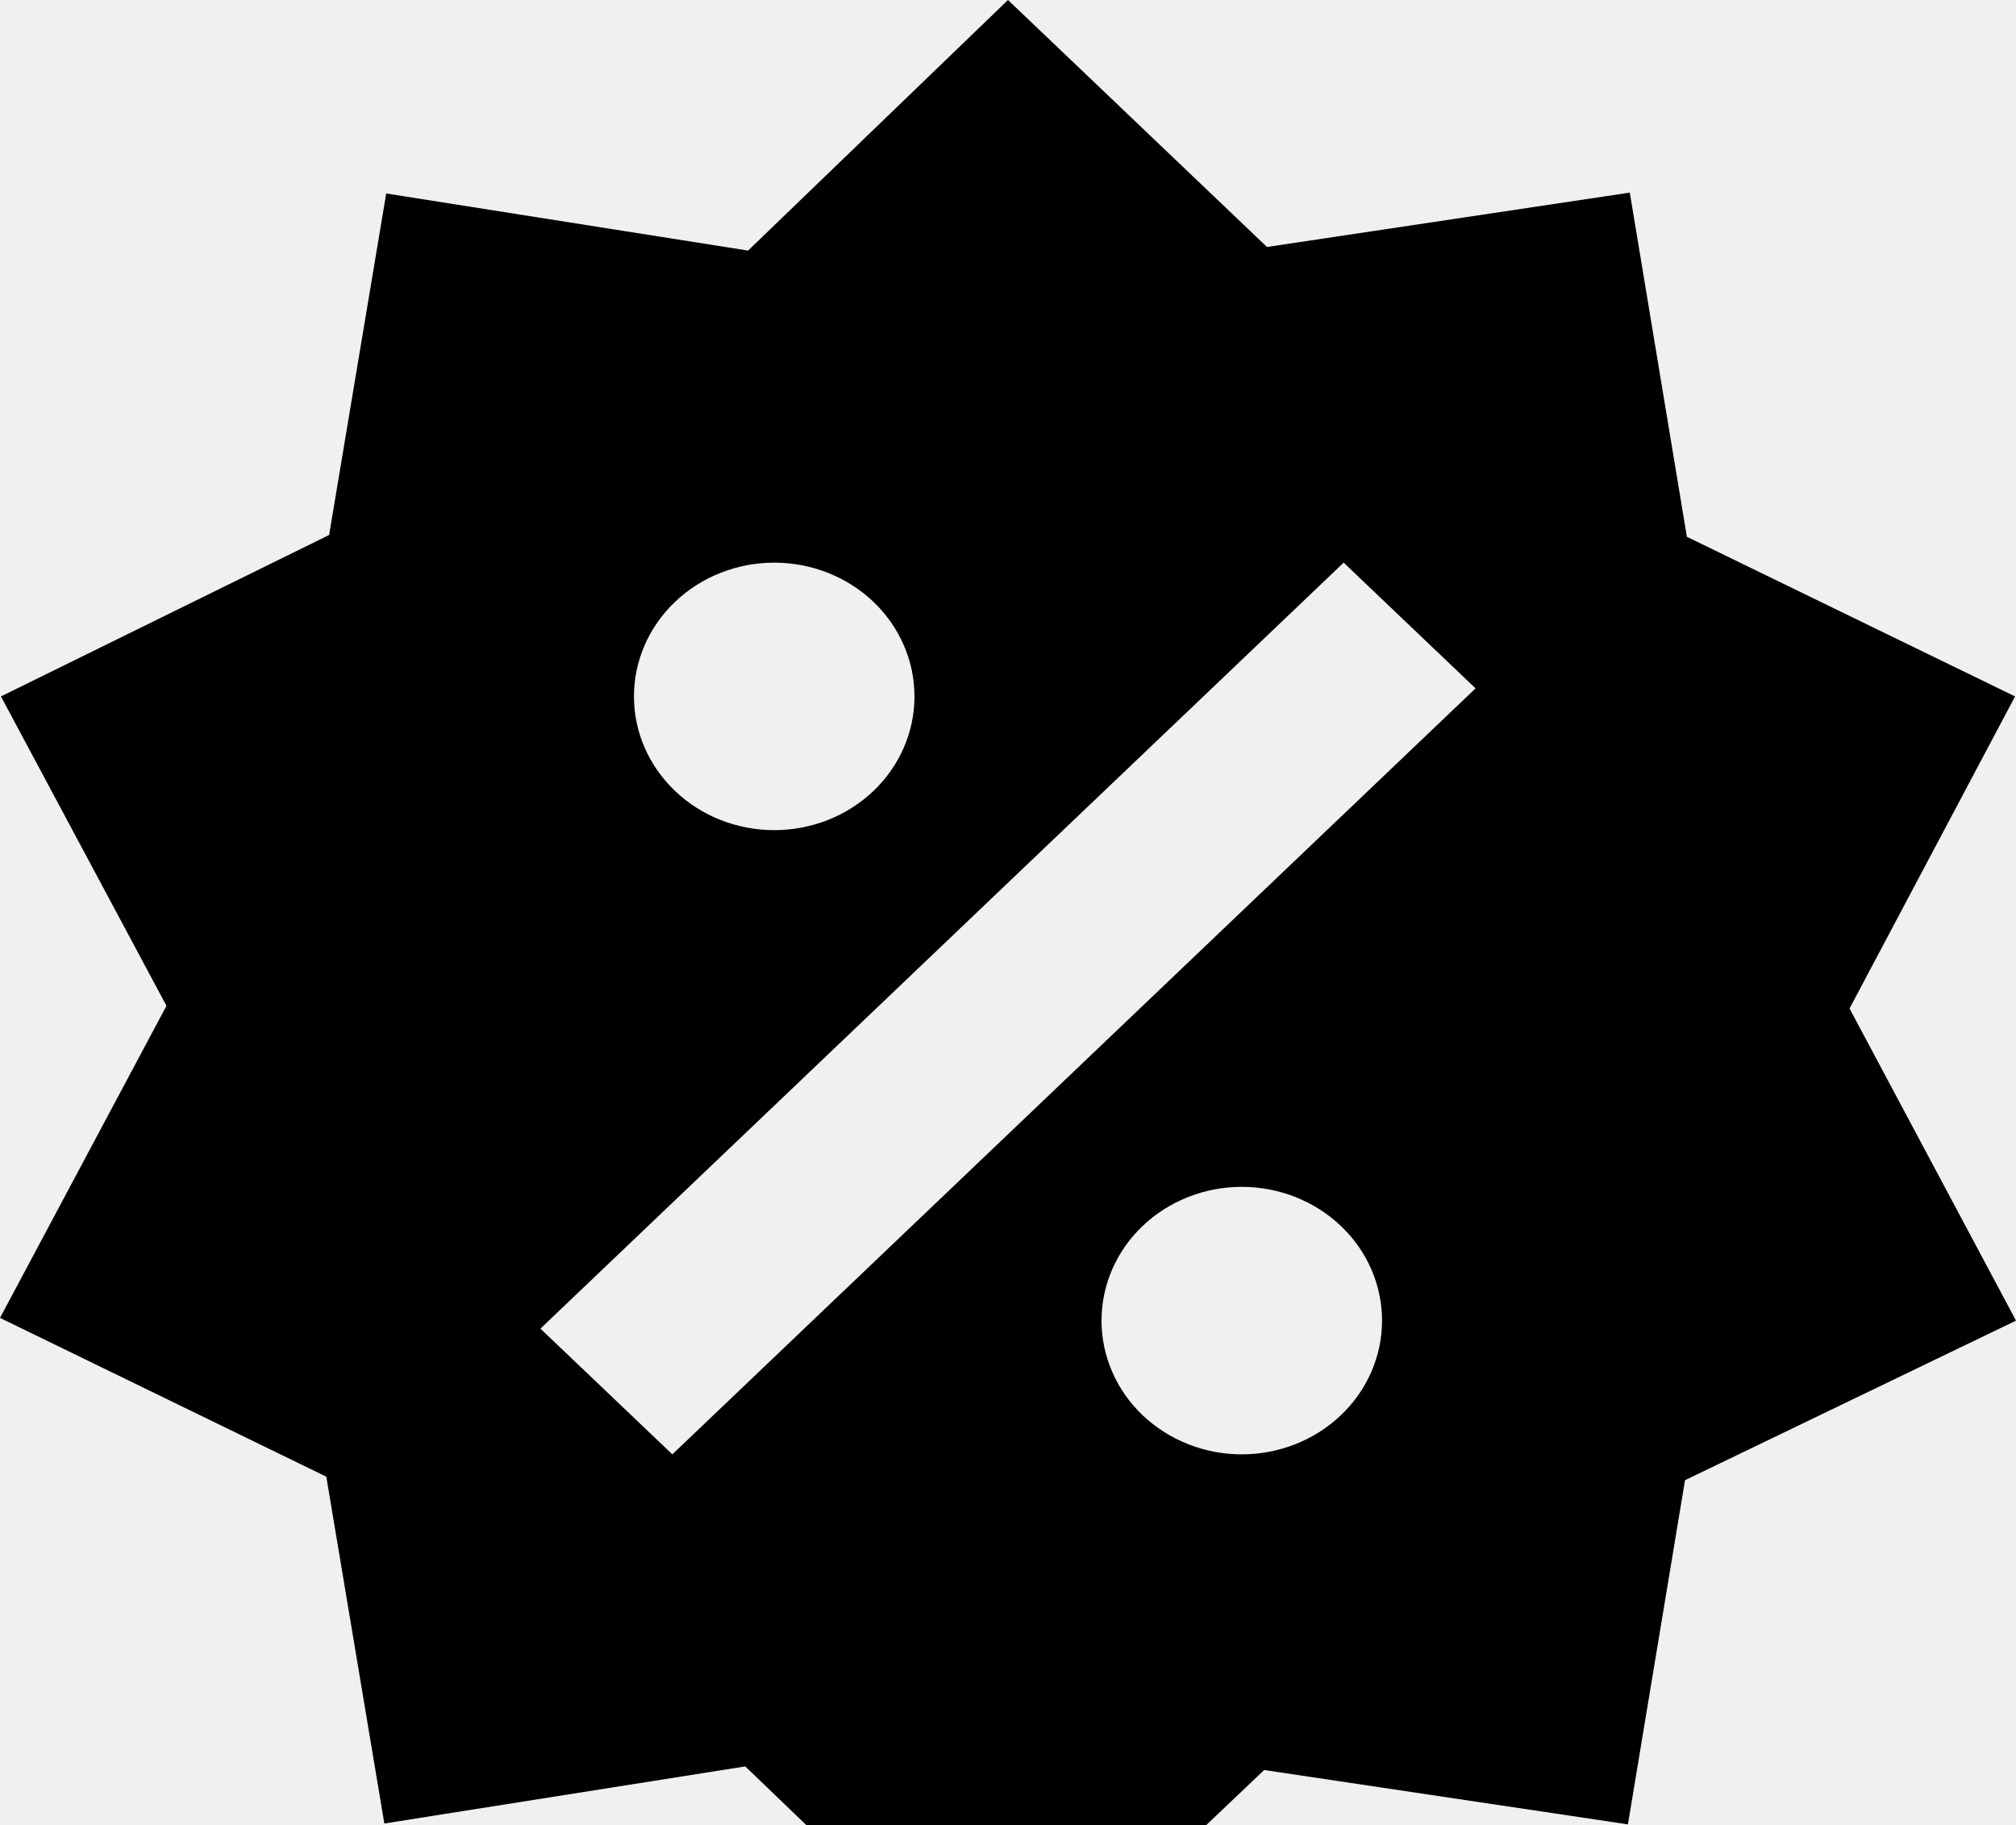
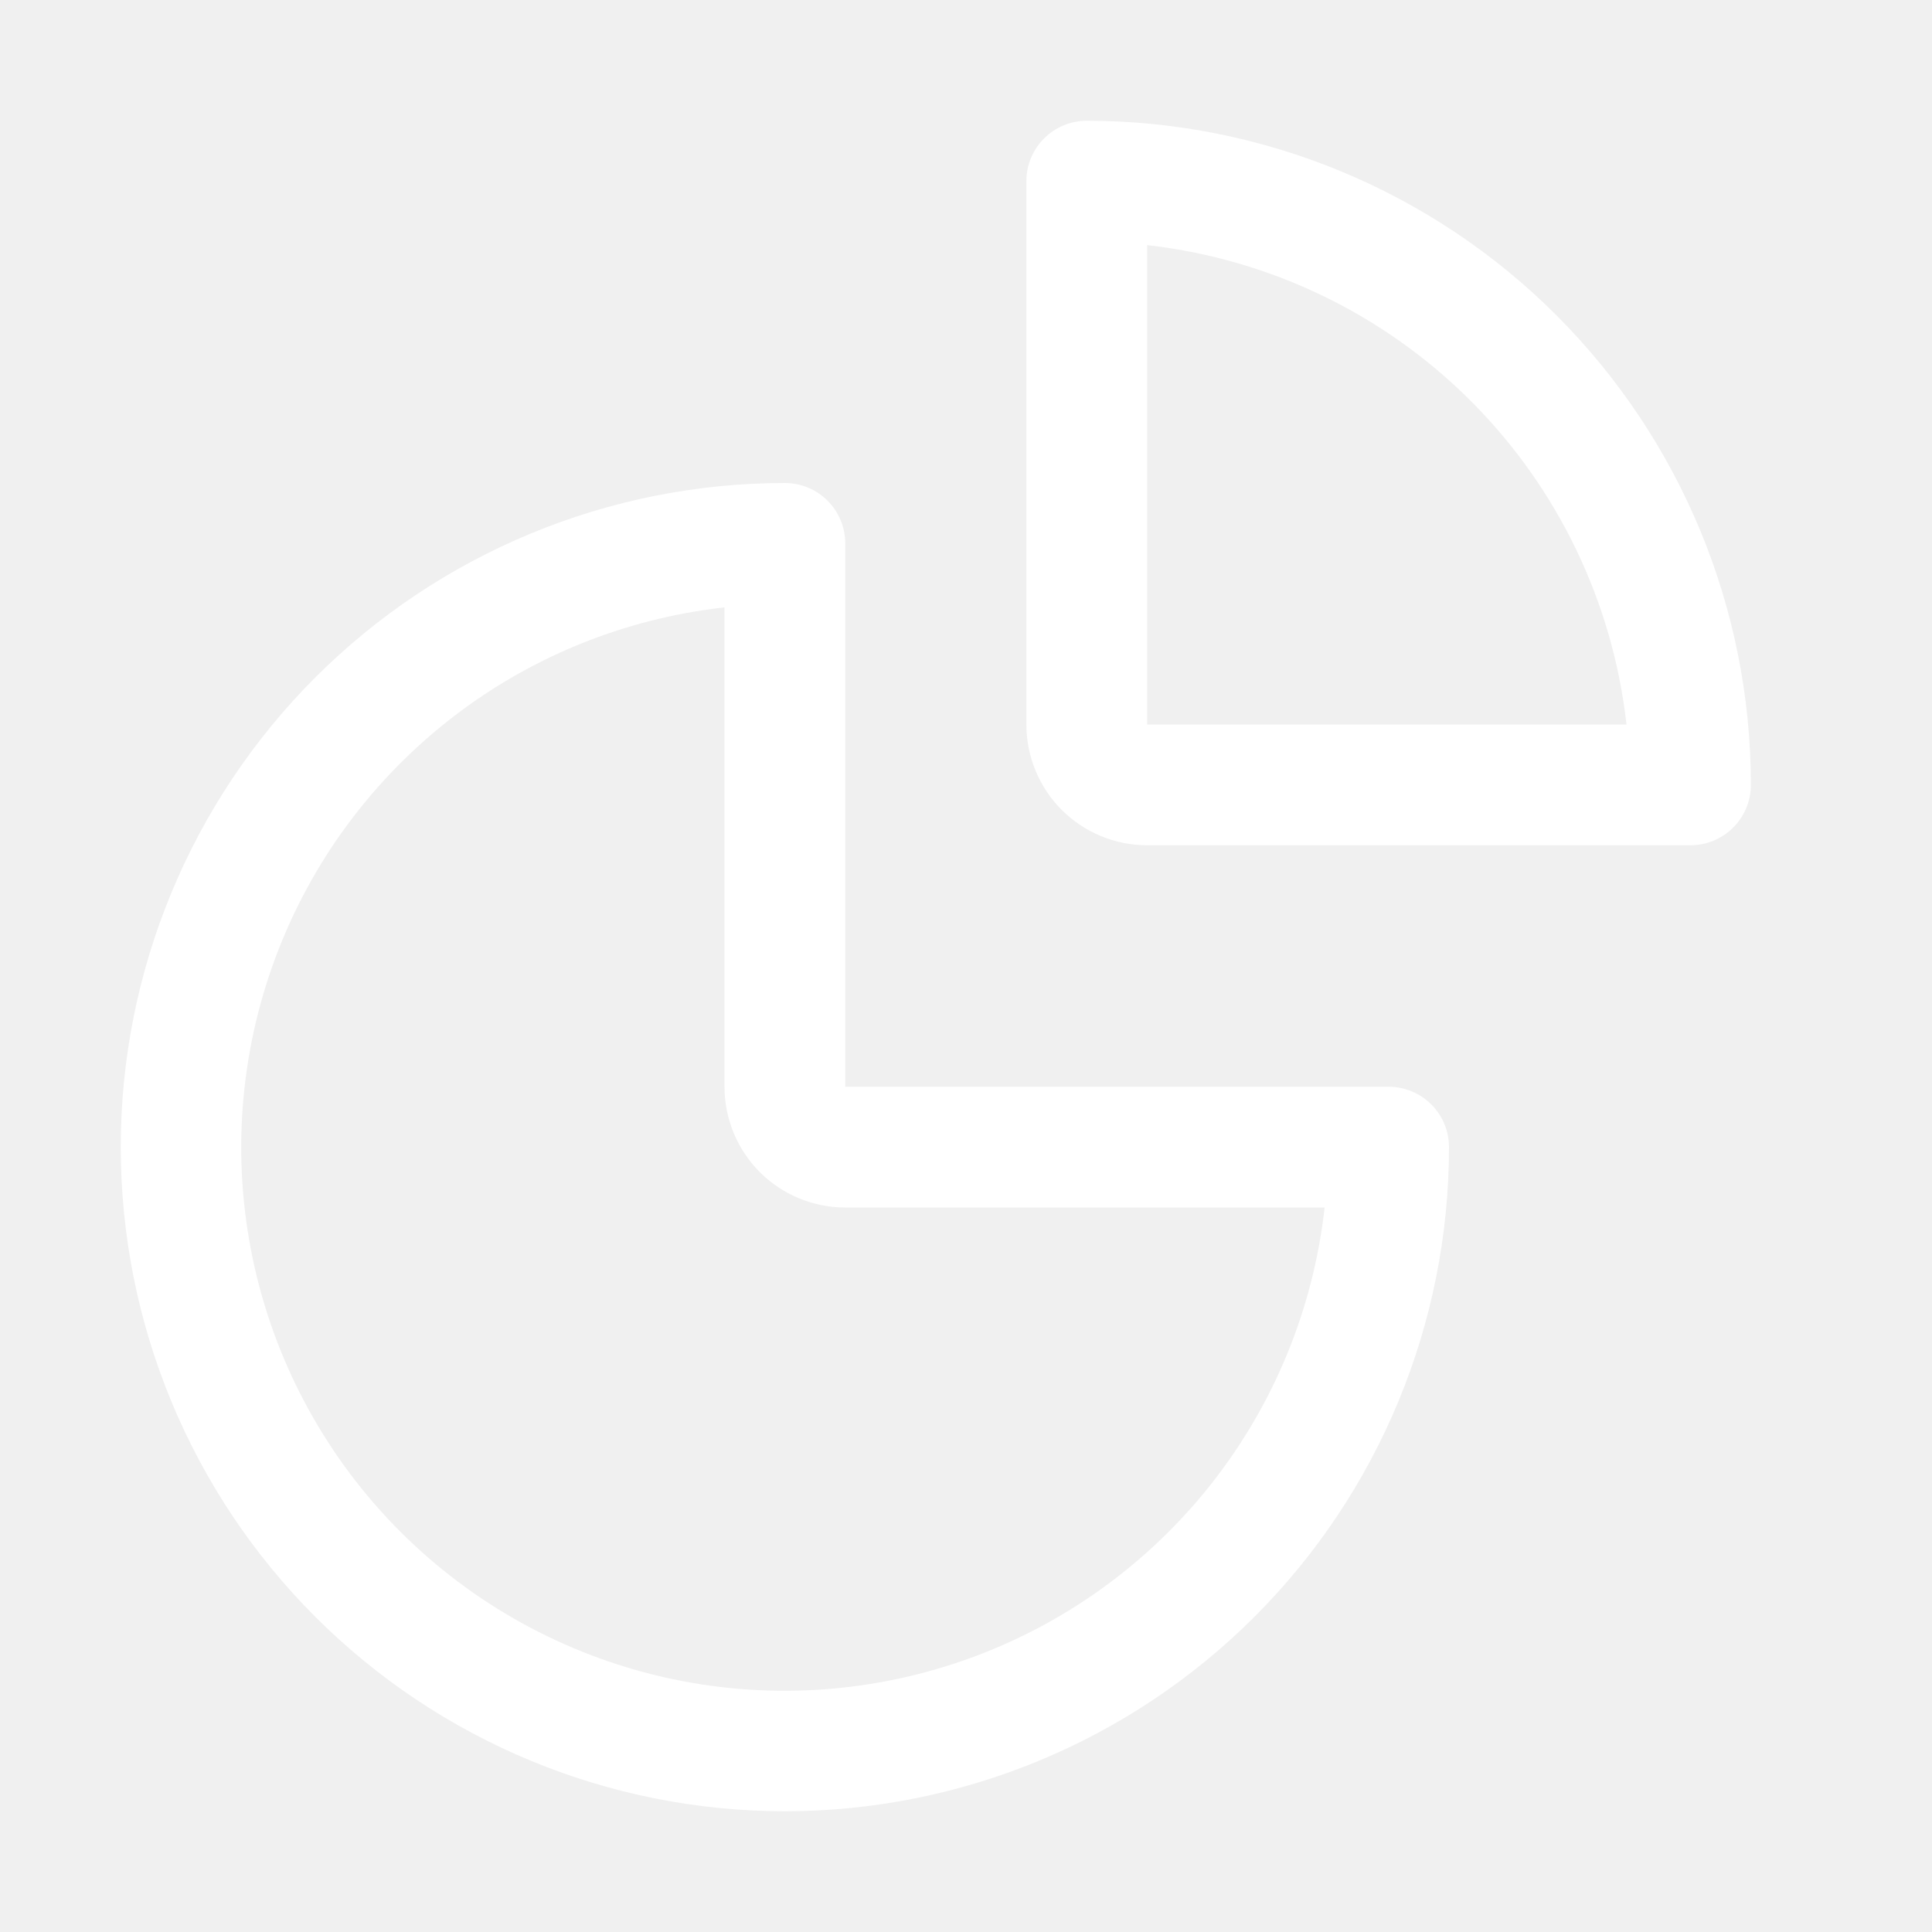
- <svg xmlns="http://www.w3.org/2000/svg" viewBox="105 2 28 25.34" fill="none">
-   <path d="M127.636 4.675L128.429 9.455L132.987 11.672L130.688 16.006L133 20.341L128.403 22.557L127.61 27.337L122.558 26.582L118.961 30L115.351 26.532L110.338 27.325L109.532 22.508L105 20.303L107.312 15.969L105.013 11.672L109.571 9.43L110.364 4.687L115.39 5.48L119 2L122.597 5.43L127.636 4.675ZM115.753 9.814C115.237 9.814 114.741 10.01 114.376 10.358C114.01 10.707 113.805 11.179 113.805 11.672C113.805 12.165 114.01 12.637 114.376 12.985C114.741 13.334 115.237 13.529 115.753 13.529C116.27 13.529 116.765 13.334 117.131 12.985C117.496 12.637 117.701 12.165 117.701 11.672C117.701 11.179 117.496 10.707 117.131 10.358C116.765 10.01 116.27 9.814 115.753 9.814ZM122.247 18.483C121.73 18.483 121.235 18.679 120.869 19.027C120.504 19.375 120.299 19.848 120.299 20.341C120.299 20.833 120.504 21.306 120.869 21.654C121.235 22.002 121.73 22.198 122.247 22.198C122.763 22.198 123.259 22.002 123.624 21.654C123.99 21.306 124.195 20.833 124.195 20.341C124.195 19.848 123.99 19.375 123.624 19.027C123.259 18.679 122.763 18.483 122.247 18.483ZM114.338 22.198L125.494 11.56L123.662 9.814L112.506 20.452L114.338 22.198Z" fill="currentColor" />
+ <svg xmlns="http://www.w3.org/2000/svg" width="24" height="24" viewBox="0 0 24 24" fill="none">
+   <path d="M9.75 22.5C7.562 22.5 5.464 21.631 3.916 20.084C2.369 18.537 1.5 16.438 1.5 14.25C1.5 12.062 2.369 9.964 3.916 8.416C5.464 6.869 7.562 6 9.75 6C9.949 6 10.14 6.079 10.28 6.22C10.421 6.36 10.5 6.551 10.5 6.75V13.5H17.25C17.449 13.5 17.64 13.579 17.78 13.72C17.921 13.86 18 14.051 18 14.25C18 16.438 17.131 18.537 15.584 20.084C14.037 21.631 11.938 22.5 9.75 22.5ZM9 7.545C7.736 7.686 6.538 8.18 5.543 8.972C4.549 9.764 3.797 10.82 3.377 12.02C2.956 13.22 2.883 14.514 3.165 15.753C3.448 16.993 4.074 18.128 4.973 19.027C5.872 19.926 7.007 20.552 8.247 20.835C9.486 21.117 10.78 21.044 11.98 20.623C13.18 20.203 14.236 19.451 15.028 18.457C15.82 17.462 16.314 16.264 16.455 15H10.5C10.102 15 9.721 14.842 9.439 14.561C9.158 14.279 9 13.898 9 13.5V7.545Z" fill="white" />
+   <path d="M21 10.5H14.25C13.852 10.5 13.471 10.342 13.189 10.061C12.908 9.779 12.75 9.398 12.75 9V2.25C12.75 2.051 12.829 1.86 12.97 1.72C13.11 1.579 13.301 1.5 13.5 1.5C15.688 1.5 17.787 2.369 19.334 3.916C20.881 5.464 21.75 7.562 21.75 9.75C21.75 9.949 21.671 10.14 21.53 10.28C21.39 10.421 21.199 10.5 21 10.5ZM14.25 9H20.205C20.034 7.479 19.352 6.062 18.27 4.98C17.188 3.898 15.771 3.216 14.25 3.045V9Z" fill="white" />
</svg>
